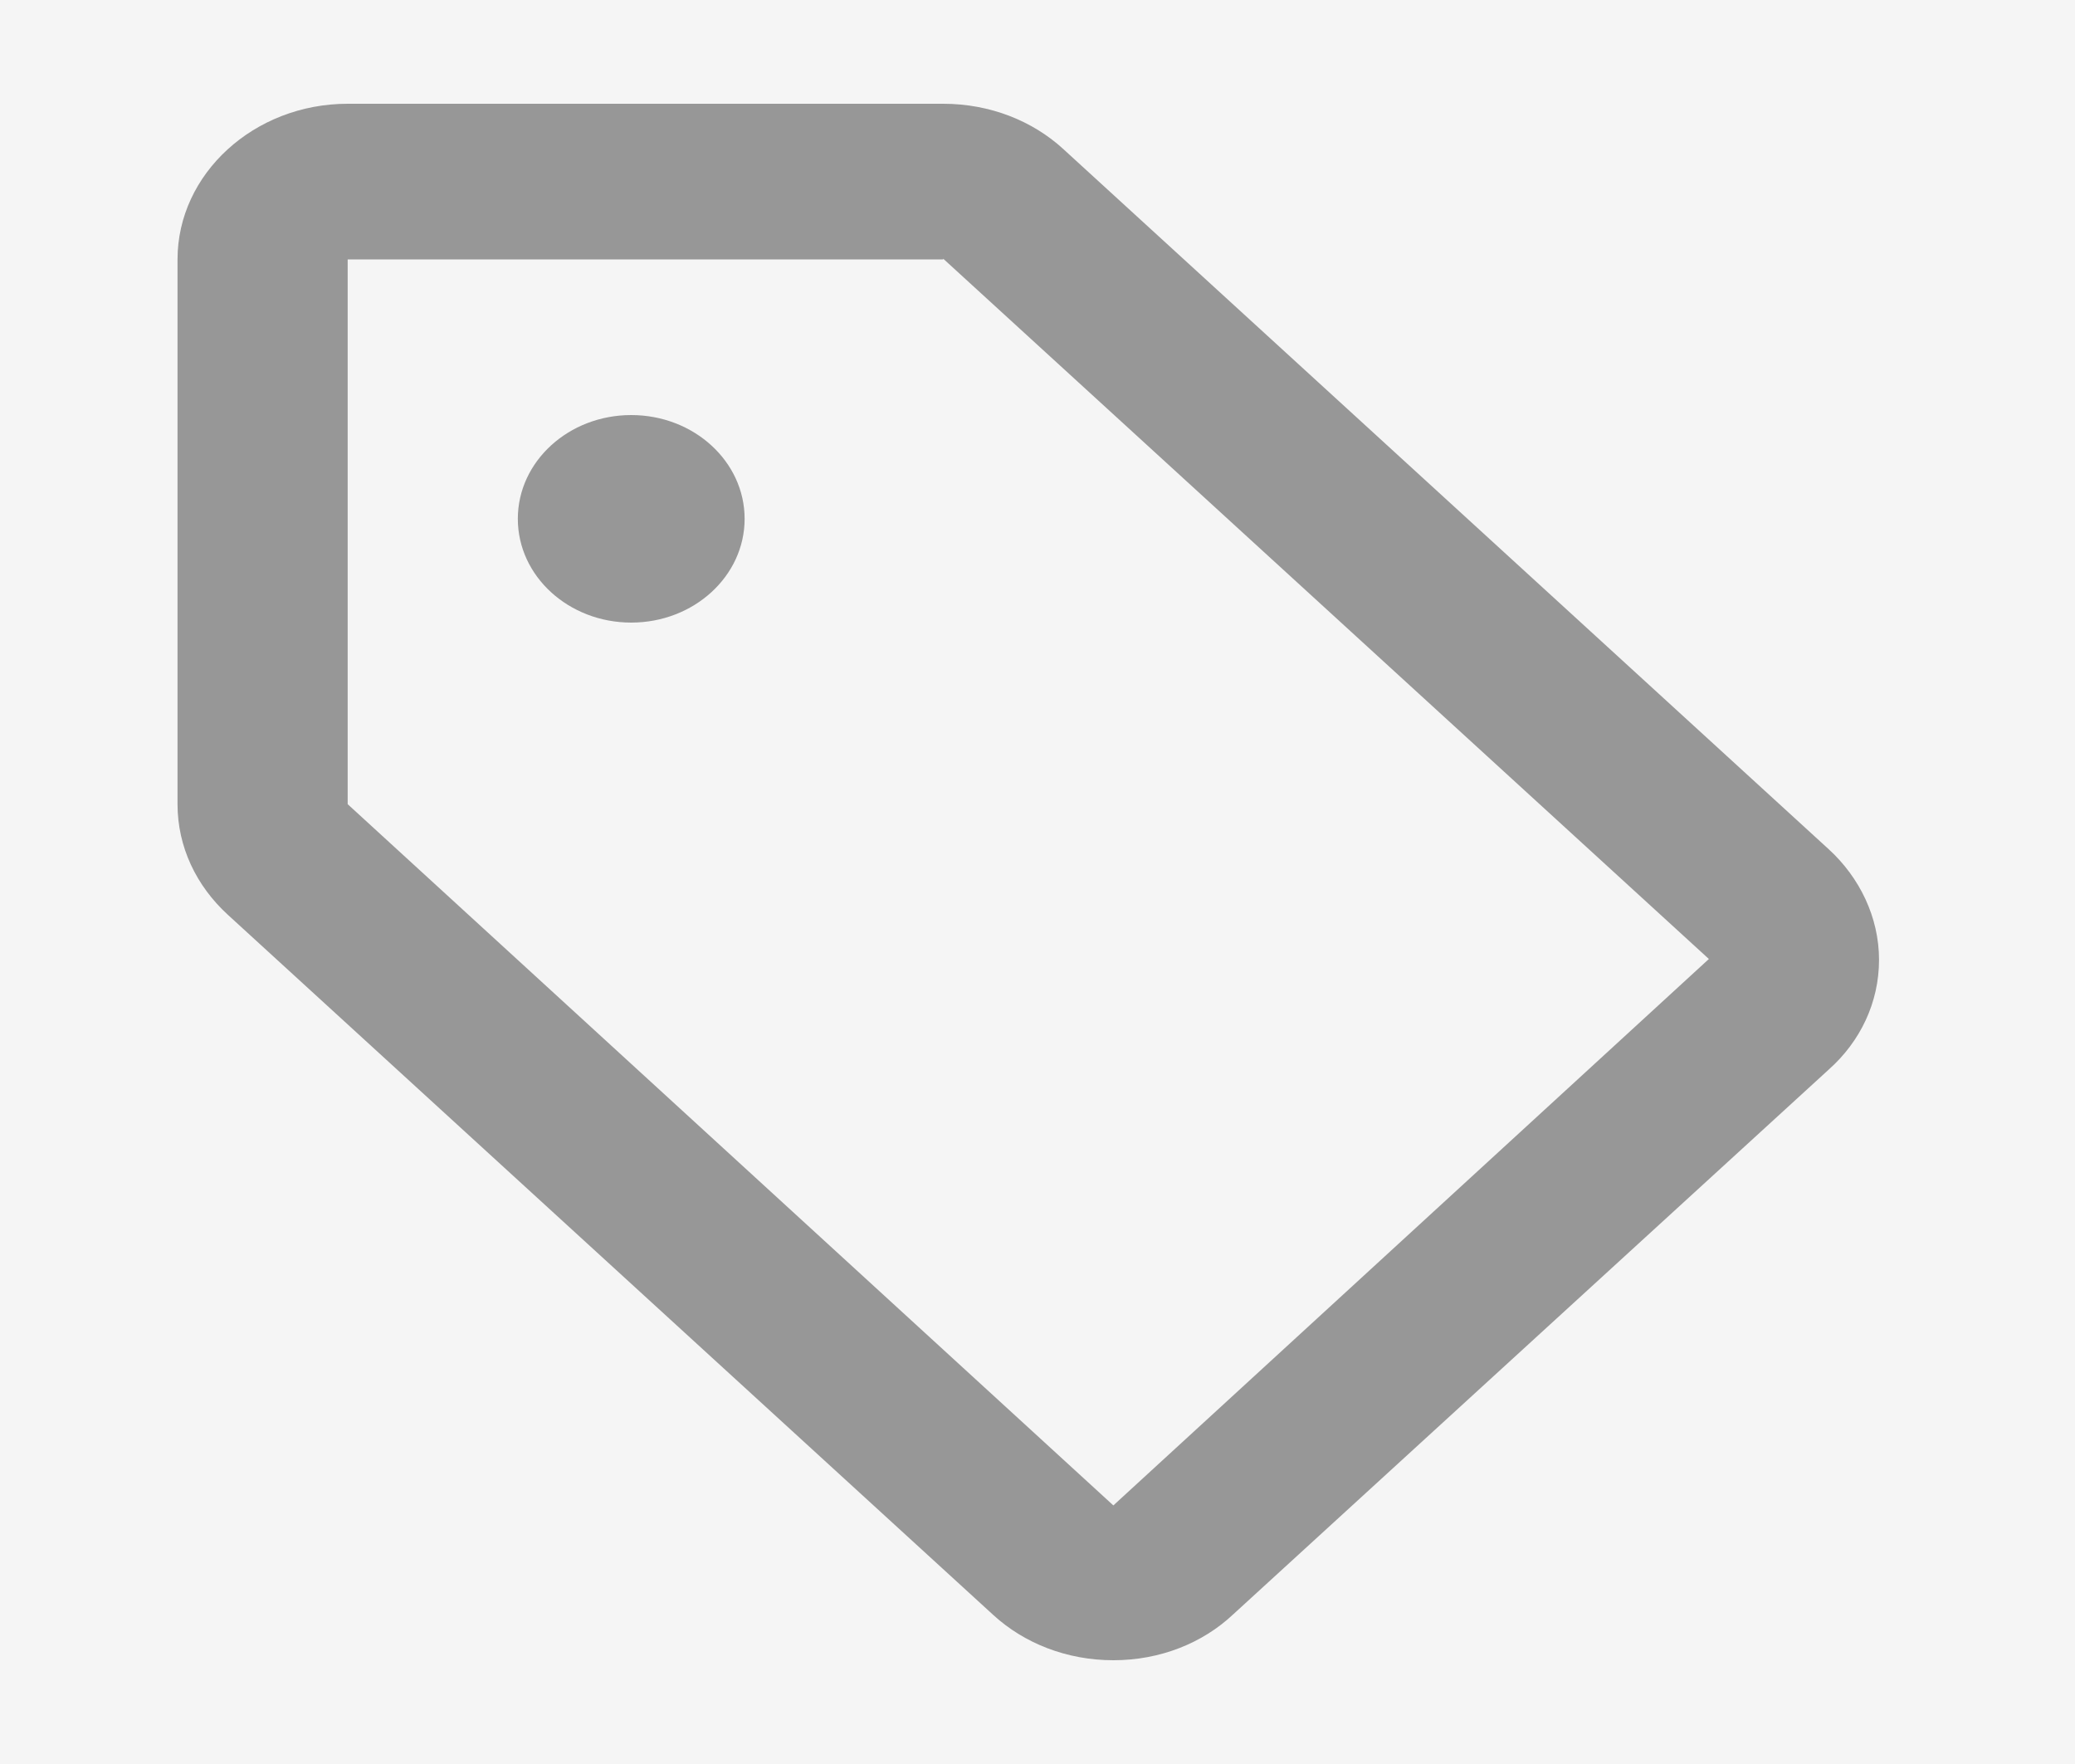
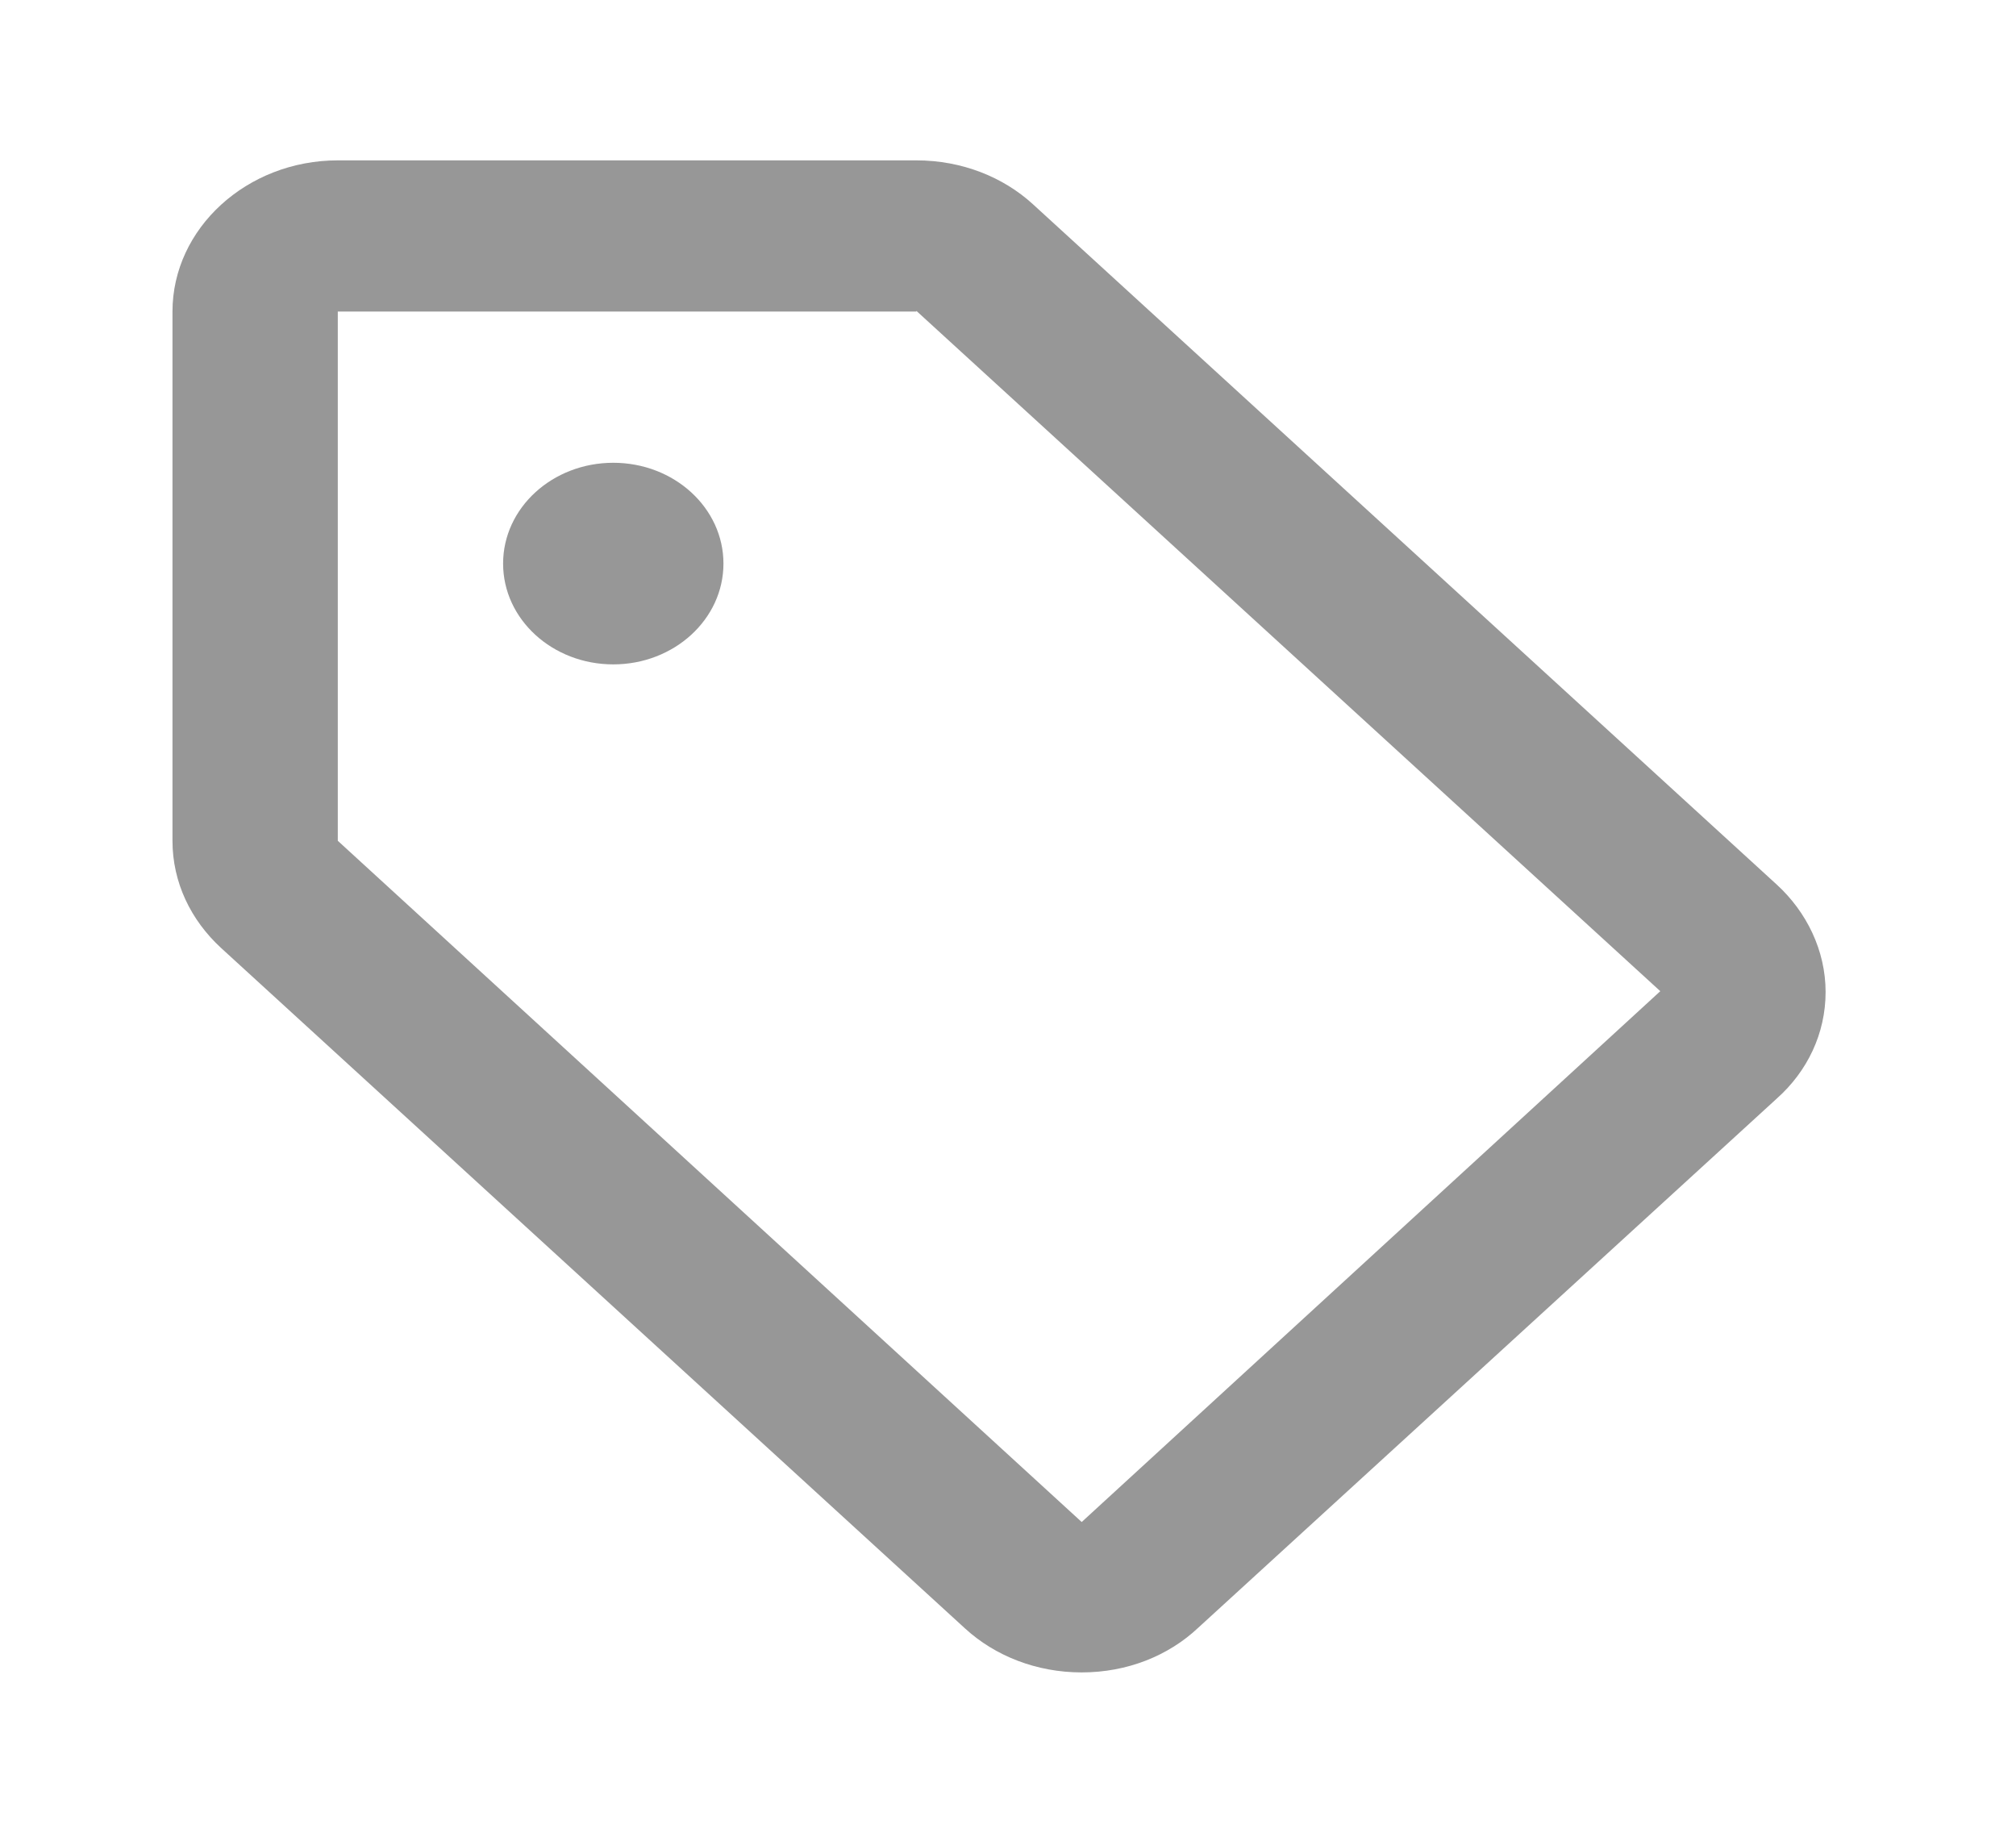
- <svg xmlns="http://www.w3.org/2000/svg" xmlns:xlink="http://www.w3.org/1999/xlink" width="20px" height="17px" viewBox="0 0 20 17" version="1.1">
+ <svg xmlns="http://www.w3.org/2000/svg" xmlns:xlink="http://www.w3.org/1999/xlink" width="22px" height="20px" viewBox="0 0 20 17" version="1.1">
  <defs>
    <linearGradient x1="50%" y1="0%" x2="50%" y2="100%" id="linearGradient-1">
      <stop stop-color="#F8F8F8" offset="0%" />
      <stop stop-color="#EEEEEF" offset="100%" />
    </linearGradient>
    <rect id="path-2" x="0" y="0" width="343" height="331" rx="8" />
    <filter x="-4.1%" y="-4.2%" width="108.5%" height="108.8%" filterUnits="objectBoundingBox" id="filter-4">
      <feOffset dx="5" dy="5" in="SourceAlpha" result="shadowOffsetOuter1" />
      <feGaussianBlur stdDeviation="2.5" in="shadowOffsetOuter1" result="shadowBlurOuter1" />
      <feColorMatrix values="0 0 0 0 0.431   0 0 0 0 0.431   0 0 0 0 0.431  0 0 0 0.498 0" type="matrix" in="shadowBlurOuter1" result="shadowMatrixOuter1" />
      <feOffset dx="-5" dy="-5" in="SourceAlpha" result="shadowOffsetOuter2" />
      <feGaussianBlur stdDeviation="2" in="shadowOffsetOuter2" result="shadowBlurOuter2" />
      <feColorMatrix values="0 0 0 0 1   0 0 0 0 1   0 0 0 0 1  0 0 0 1 0" type="matrix" in="shadowBlurOuter2" result="shadowMatrixOuter2" />
      <feMerge>
        <feMergeNode in="shadowMatrixOuter1" />
        <feMergeNode in="shadowMatrixOuter2" />
      </feMerge>
    </filter>
    <rect id="path-5" x="0" y="0" width="375" height="331" rx="8" />
    <filter x="-3.7%" y="-4.2%" width="107.7%" height="108.8%" filterUnits="objectBoundingBox" id="filter-7">
      <feOffset dx="5" dy="5" in="SourceAlpha" result="shadowOffsetOuter1" />
      <feGaussianBlur stdDeviation="2.5" in="shadowOffsetOuter1" result="shadowBlurOuter1" />
      <feColorMatrix values="0 0 0 0 0.431   0 0 0 0 0.431   0 0 0 0 0.431  0 0 0 0.498 0" type="matrix" in="shadowBlurOuter1" result="shadowMatrixOuter1" />
      <feOffset dx="-5" dy="-5" in="SourceAlpha" result="shadowOffsetOuter2" />
      <feGaussianBlur stdDeviation="2" in="shadowOffsetOuter2" result="shadowBlurOuter2" />
      <feColorMatrix values="0 0 0 0 1   0 0 0 0 1   0 0 0 0 1  0 0 0 1 0" type="matrix" in="shadowBlurOuter2" result="shadowMatrixOuter2" />
      <feMerge>
        <feMergeNode in="shadowMatrixOuter1" />
        <feMergeNode in="shadowMatrixOuter2" />
      </feMerge>
    </filter>
  </defs>
  <g id="All-Pages" stroke="none" stroke-width="1" fill="none" fill-rule="evenodd">
    <g id="Home-2" transform="translate(-265, -413)">
      <g id="item" transform="translate(16, 112)">
        <g id="photo">
          <mask id="mask-3" fill="white">
            <use xlink:href="#path-2" />
          </mask>
          <g id="Rectangle">
            <use fill="black" fill-opacity="1" filter="url(#filter-4)" xlink:href="#path-2" />
            <use fill="url(#linearGradient-1)" fill-rule="evenodd" xlink:href="#path-2" />
          </g>
        </g>
        <g id="features" transform="translate(16, 261)" fill="#323643" font-family="Helvetica" font-size="12" font-weight="normal" line-spacing="20">
          <g id="Doscounts" transform="translate(205, 34)">
            <g id="sqm" transform="translate(25, 0)">
              <text id="Text">
                <tspan x="0" y="11">22%</tspan>
              </text>
            </g>
          </g>
        </g>
      </g>
      <g id="item" transform="translate(0, 112)">
        <g id="photo">
          <mask id="mask-6" fill="white">
            <use xlink:href="#path-5" />
          </mask>
          <g id="Rectangle">
            <use fill="black" fill-opacity="1" filter="url(#filter-7)" xlink:href="#path-5" />
-             <use fill="#F5F5F5" fill-rule="evenodd" xlink:href="#path-5" />
+             <use fill="white" fill-rule="evenodd" xlink:href="#path-5" />
          </g>
        </g>
        <g id="features" transform="translate(41.49271, 267)">
          <g id="local_offer-24px" transform="translate(224.1254, 34)">
            <polygon id="Path" points="0 0 18.586 0 18.586 17 0 17" />
            <path d="M17.009,8.185 L9.629,1.435 C9.334,1.165 8.924,1 8.473,1 L2.733,1 C1.831,1 1.093,1.675 1.093,2.5 L1.093,7.75 C1.093,8.162 1.274,8.537 1.577,8.815 L8.957,15.565 C9.252,15.835 9.662,16 10.113,16 C10.564,16 10.974,15.835 11.269,15.557 L17.009,10.307 C17.312,10.037 17.493,9.662 17.493,9.25 C17.493,8.838 17.304,8.455 17.009,8.185 Z M10.113,14.508 L2.733,7.75 L2.733,2.5 L8.473,2.5 L8.473,2.493 L15.853,9.242 L10.113,14.508 L10.113,14.508 Z" id="Shape" fill="#979797" fill-rule="nonzero" />
            <ellipse id="Oval" fill="#979797" fill-rule="nonzero" cx="5.466" cy="5" rx="1.093" ry="1" />
          </g>
        </g>
      </g>
    </g>
  </g>
</svg>
